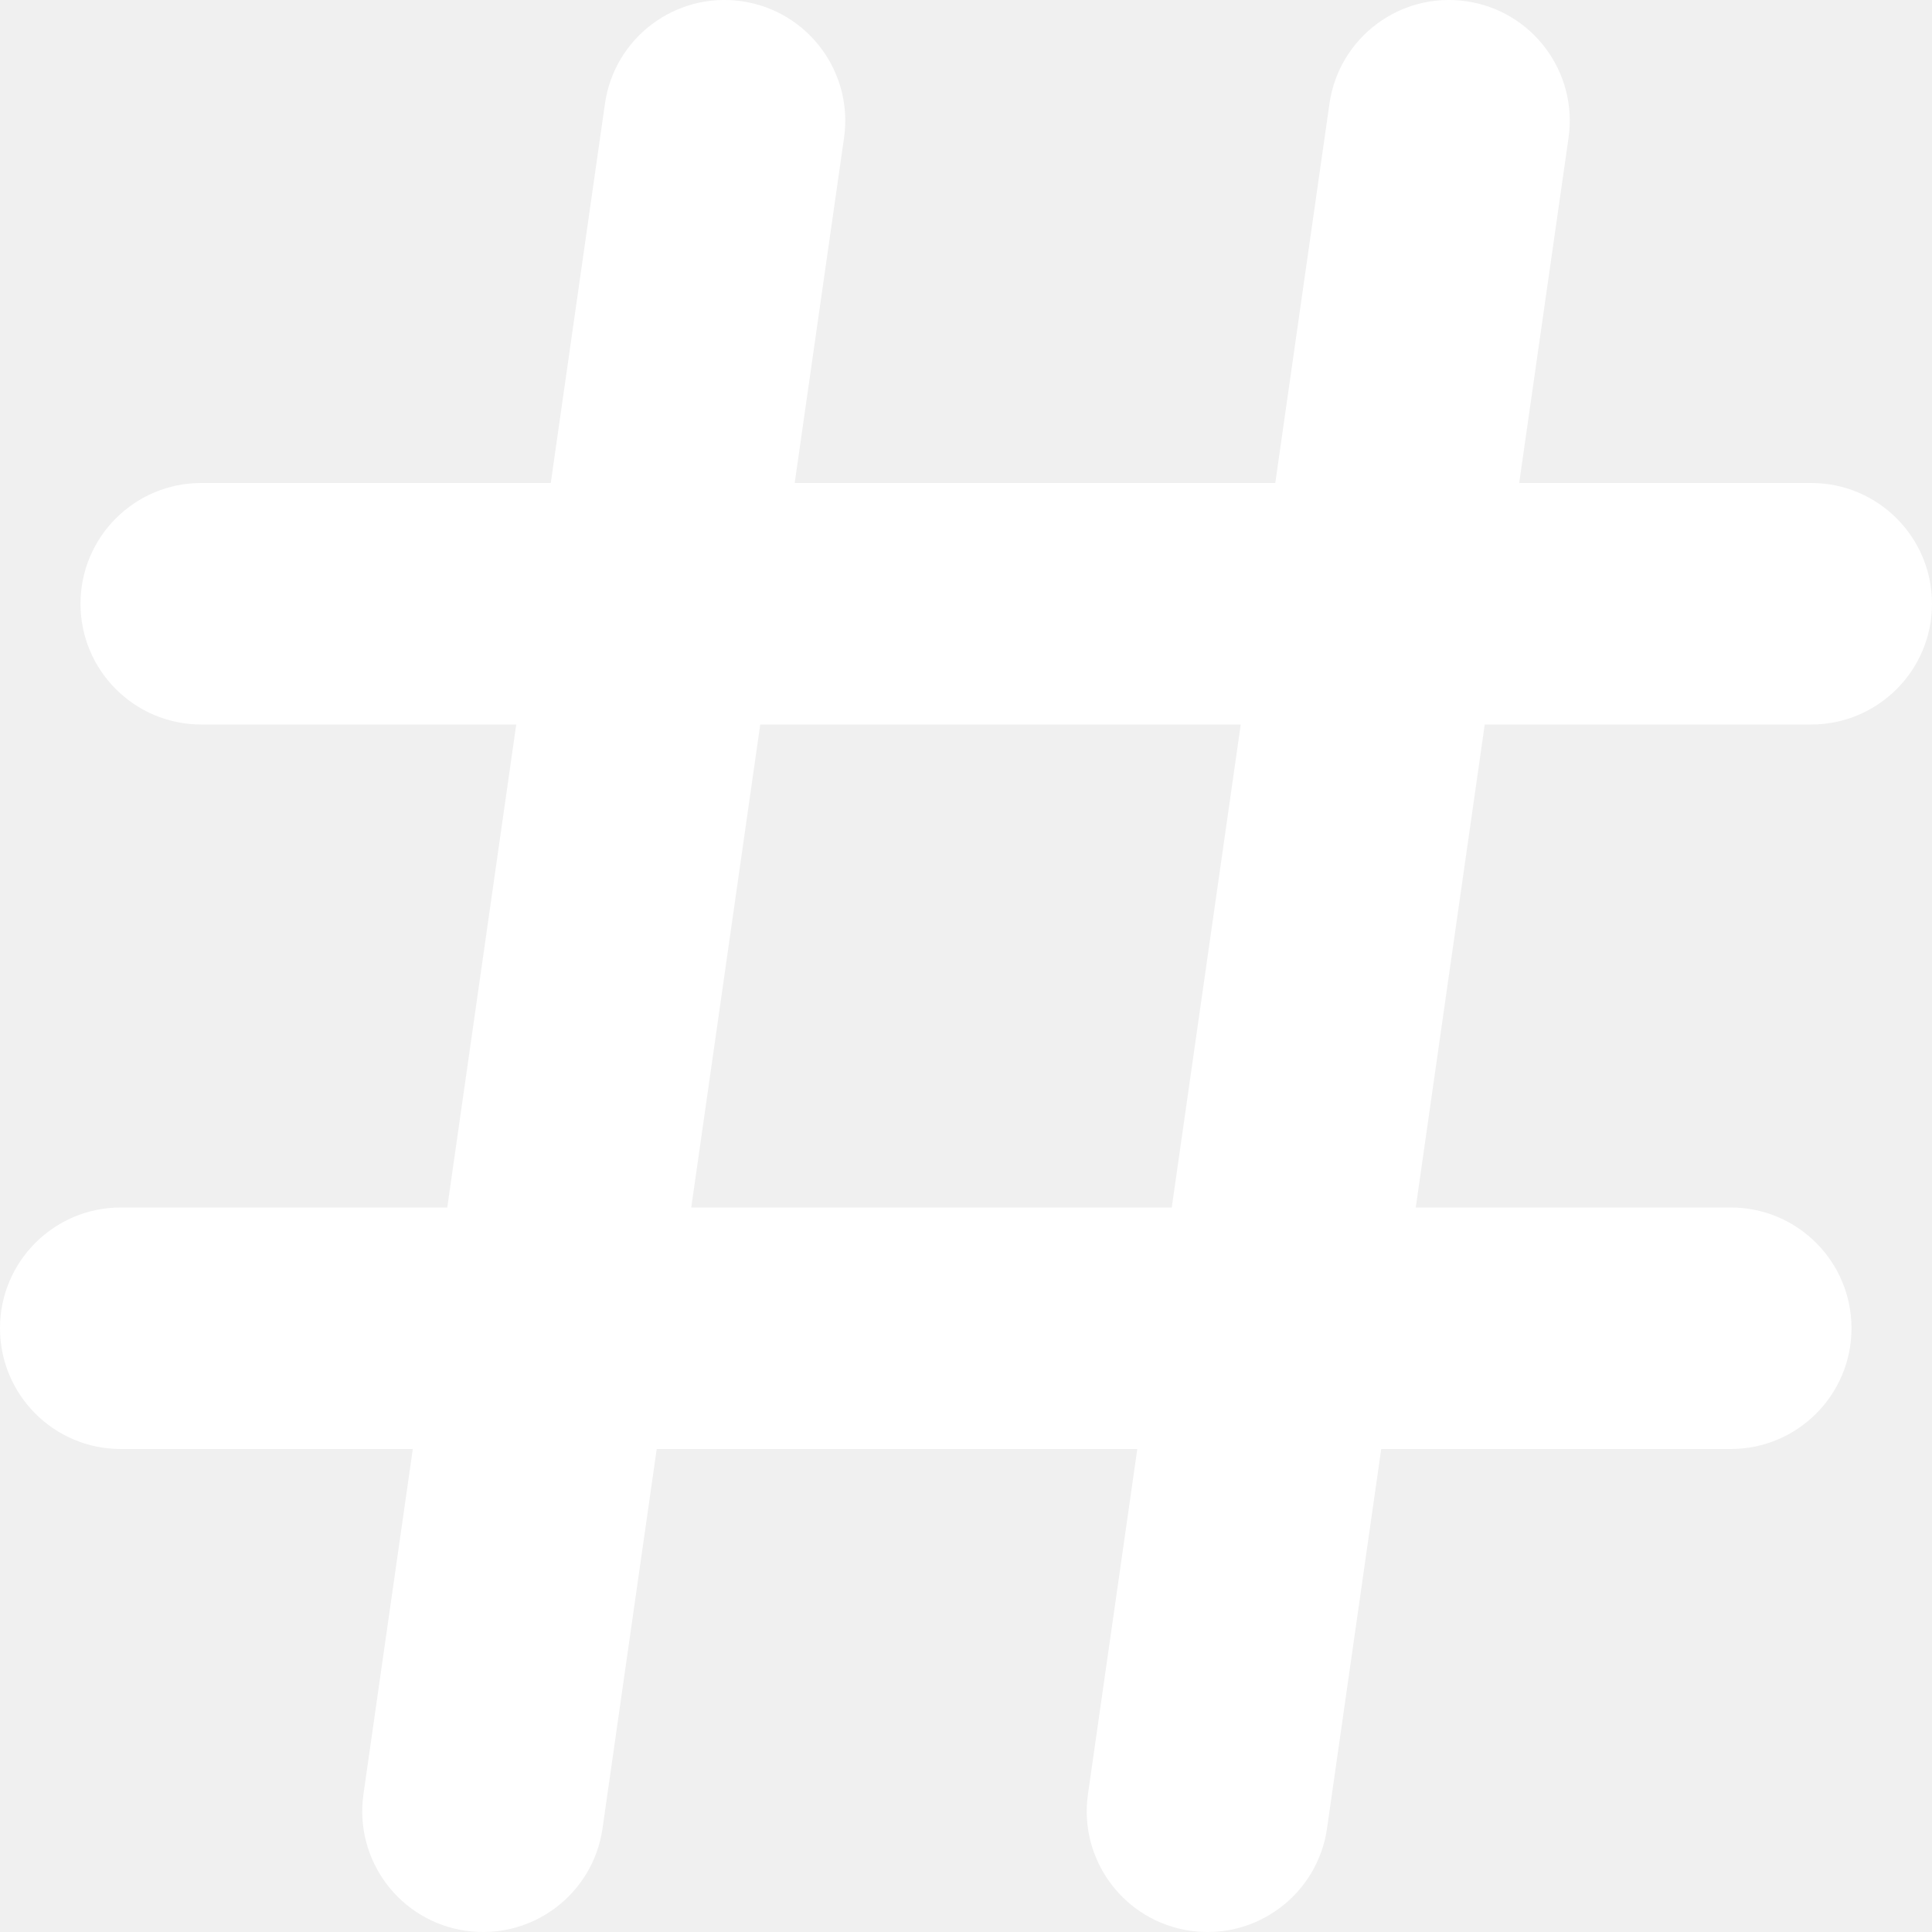
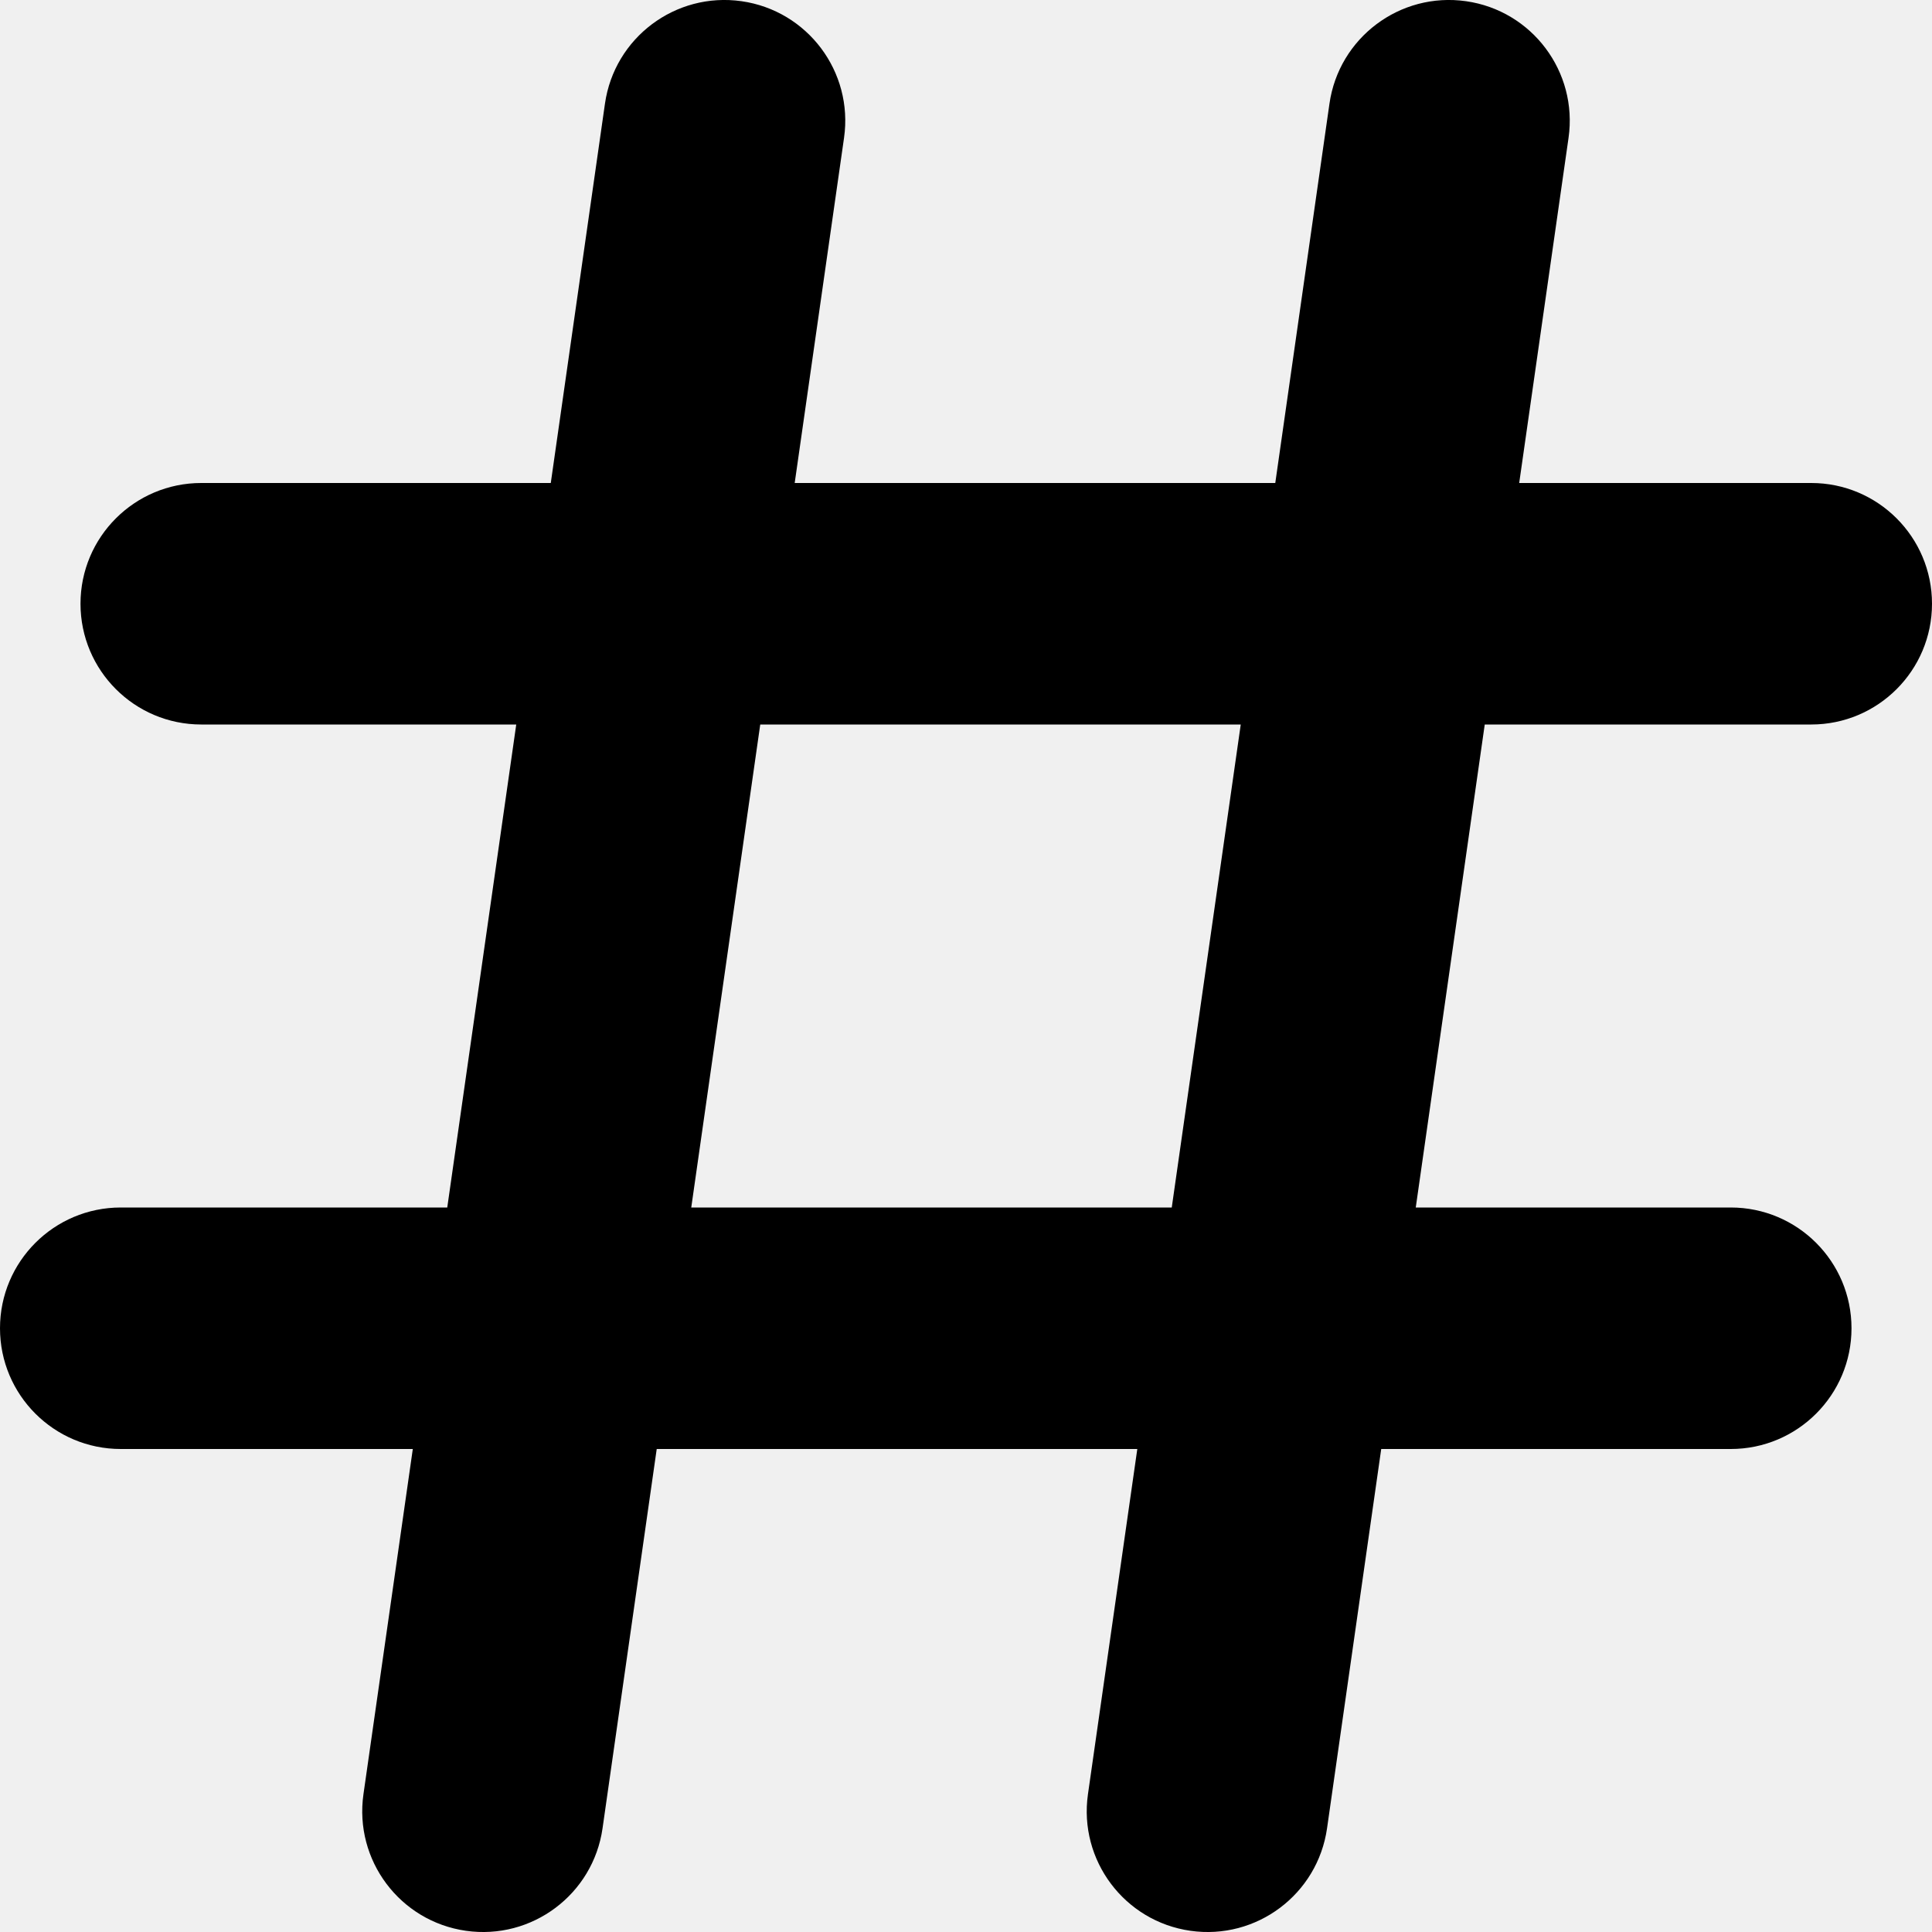
<svg xmlns="http://www.w3.org/2000/svg" id="Layer_1" data-name="Layer 1" viewBox="0 0 24 24" width="512" height="512">
-   <path fill="white" d="M22.5,9a1.5,1.5,0,0,0,0-3H18.872l.613-4.288a1.5,1.5,0,1,0-2.97-.424L15.842,6H9.872l.613-4.288a1.5,1.5,0,1,0-2.97-.424L6.842,6H2.5a1.5,1.5,0,0,0,0,3H6.413l-.857,6H1.5a1.5,1.5,0,0,0,0,3H5.128l-.613,4.288a1.5,1.5,0,0,0,2.97.424L8.158,18h5.97l-.613,4.288a1.5,1.5,0,0,0,2.97.424L17.158,18H21.5a1.5,1.5,0,0,0,0-3H17.587l.857-6Zm-7.944,6H8.587l.857-6h5.969Z" />
+   <path d="M22.5,9a1.5,1.5,0,0,0,0-3H18.872l.613-4.288a1.5,1.5,0,1,0-2.97-.424L15.842,6H9.872l.613-4.288a1.5,1.5,0,1,0-2.97-.424L6.842,6H2.5a1.5,1.5,0,0,0,0,3H6.413l-.857,6H1.5a1.5,1.5,0,0,0,0,3H5.128l-.613,4.288a1.5,1.5,0,0,0,2.97.424L8.158,18h5.97l-.613,4.288a1.5,1.5,0,0,0,2.97.424L17.158,18H21.5a1.5,1.5,0,0,0,0-3H17.587l.857-6Zm-7.944,6H8.587l.857-6h5.969Z" />
</svg>
